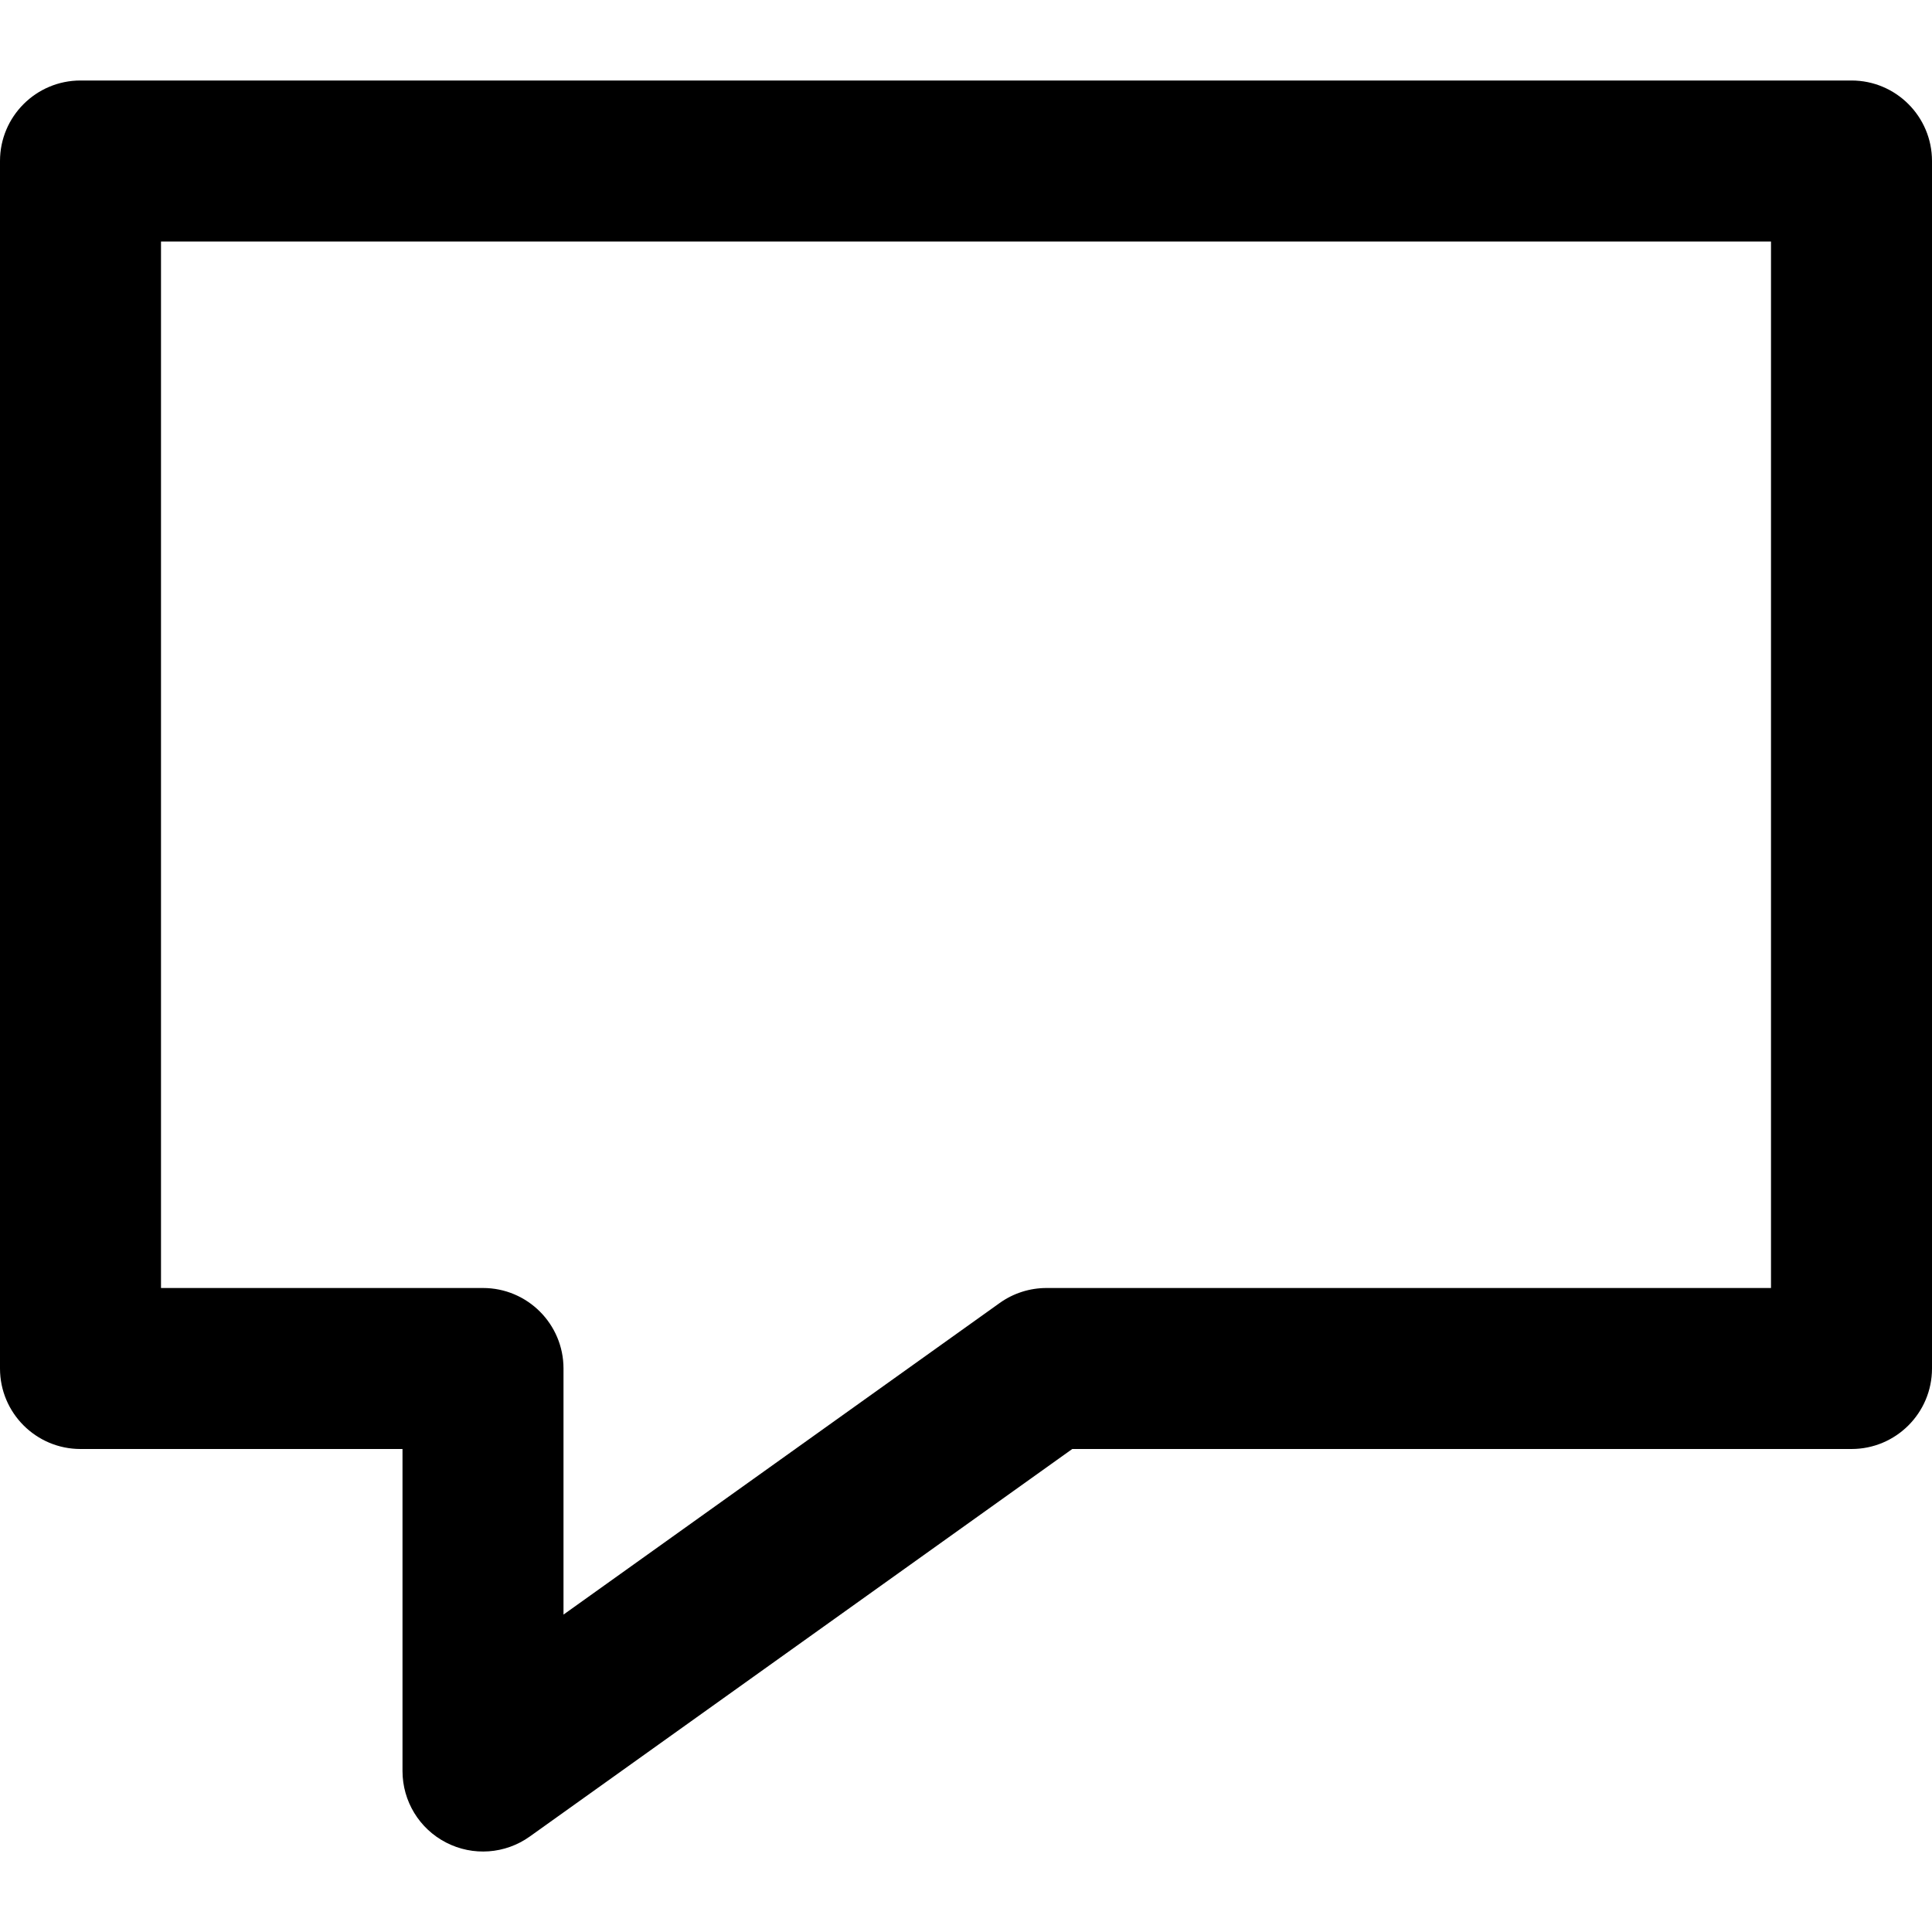
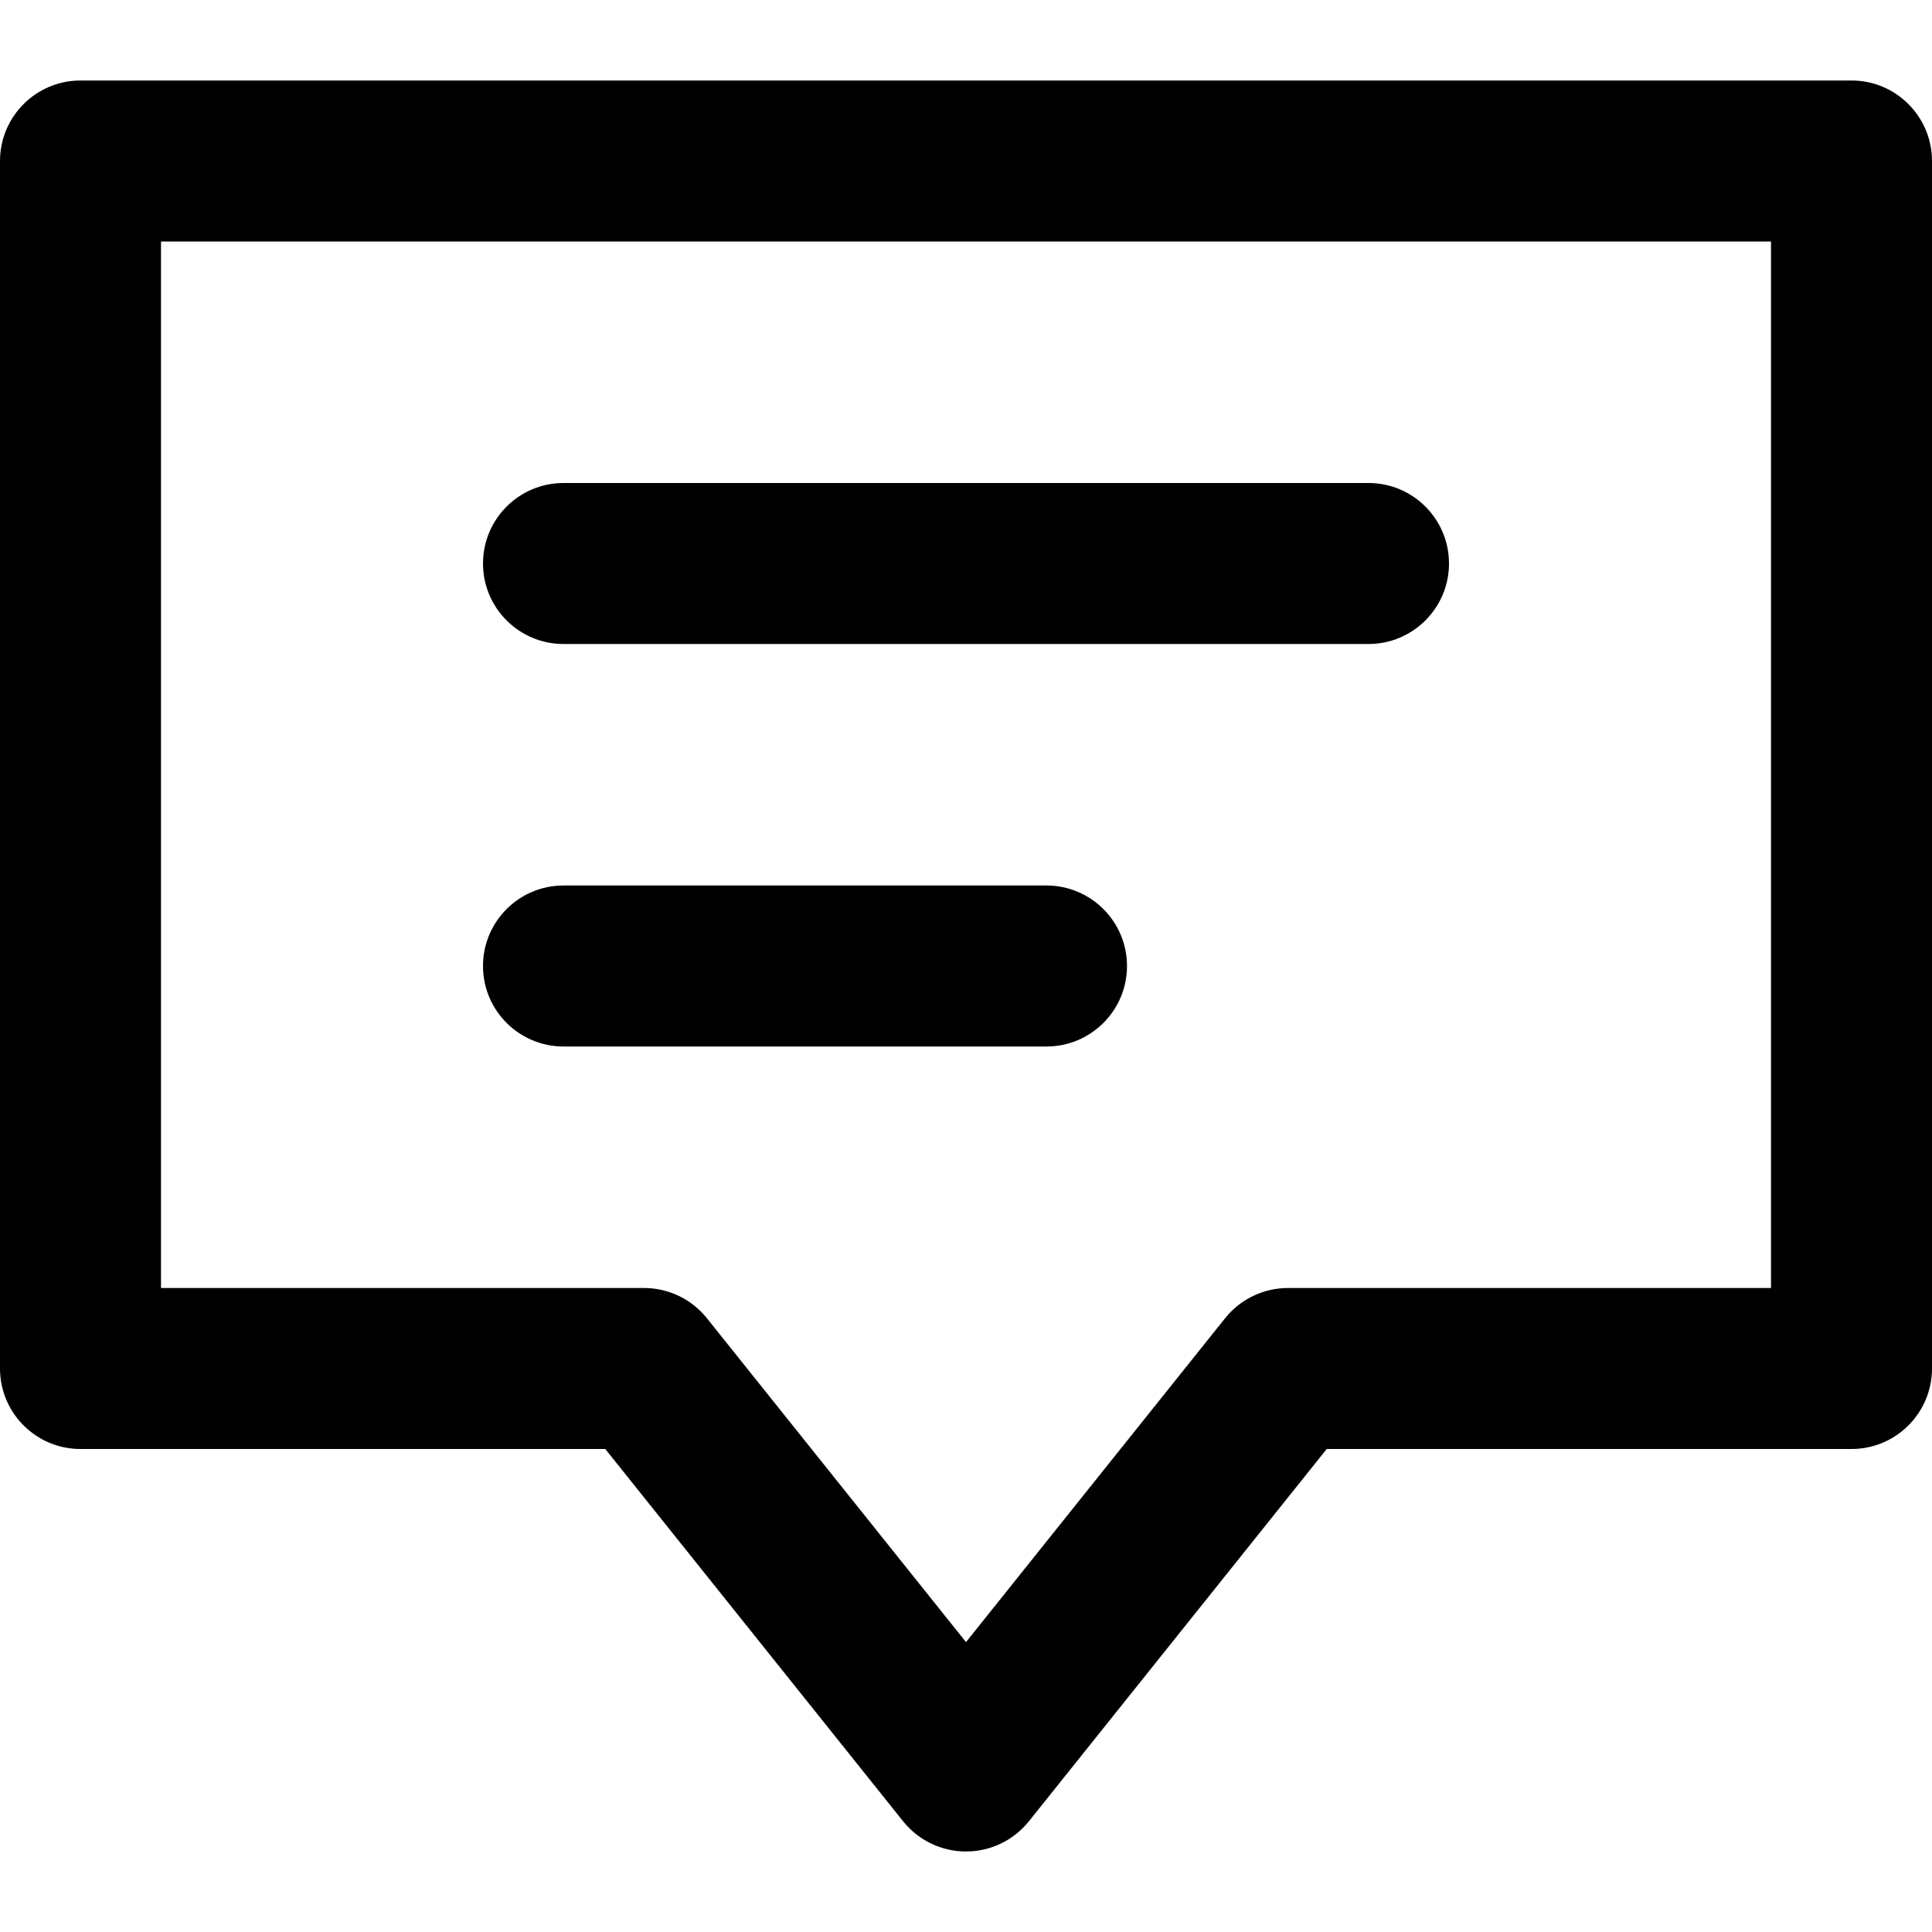
<svg xmlns="http://www.w3.org/2000/svg" width="24" height="24" viewBox="0 0 24 24" fill="none">
-   <path fill-rule="evenodd" clip-rule="evenodd" d="M0 2C0 1.448 0.448 1 1 1H23C23.552 1 24 1.448 24 2V17C24 17.552 23.552 18 23 18H13.32L6.581 22.814C6.276 23.032 5.875 23.061 5.542 22.889C5.209 22.718 5 22.375 5 22V18H1C0.448 18 0 17.552 0 17V2ZM2 3V16H6C6.552 16 7 16.448 7 17V20.057L12.419 16.186C12.588 16.065 12.792 16 13 16H22V3H2Z" fill="black" />
+   <path fill-rule="evenodd" clip-rule="evenodd" d="M0 2C0 1.448 0.448 1 1 1H23C23.552 1 24 1.448 24 2V17C24 17.552 23.552 18 23 18H16.481L12.781 22.625C12.591 22.862 12.304 23 12 23C11.696 23 11.409 22.862 11.219 22.625L7.519 18H1C0.448 18 0 17.552 0 17V2ZM2 3V16H8C8.304 16 8.591 16.138 8.781 16.375L12 20.399L15.219 16.375C15.409 16.138 15.696 16 16 16H22V3H2ZM6 7C6 6.448 6.448 6 7 6H17C17.552 6 18 6.448 18 7C18 7.552 17.552 8 17 8H7C6.448 8 6 7.552 6 7ZM7 11C6.448 11 6 11.448 6 12C6 12.552 6.448 13 7 13H13C13.552 13 14 12.552 14 12C14 11.448 13.552 11 13 11H7Z" fill="black" />
</svg>
